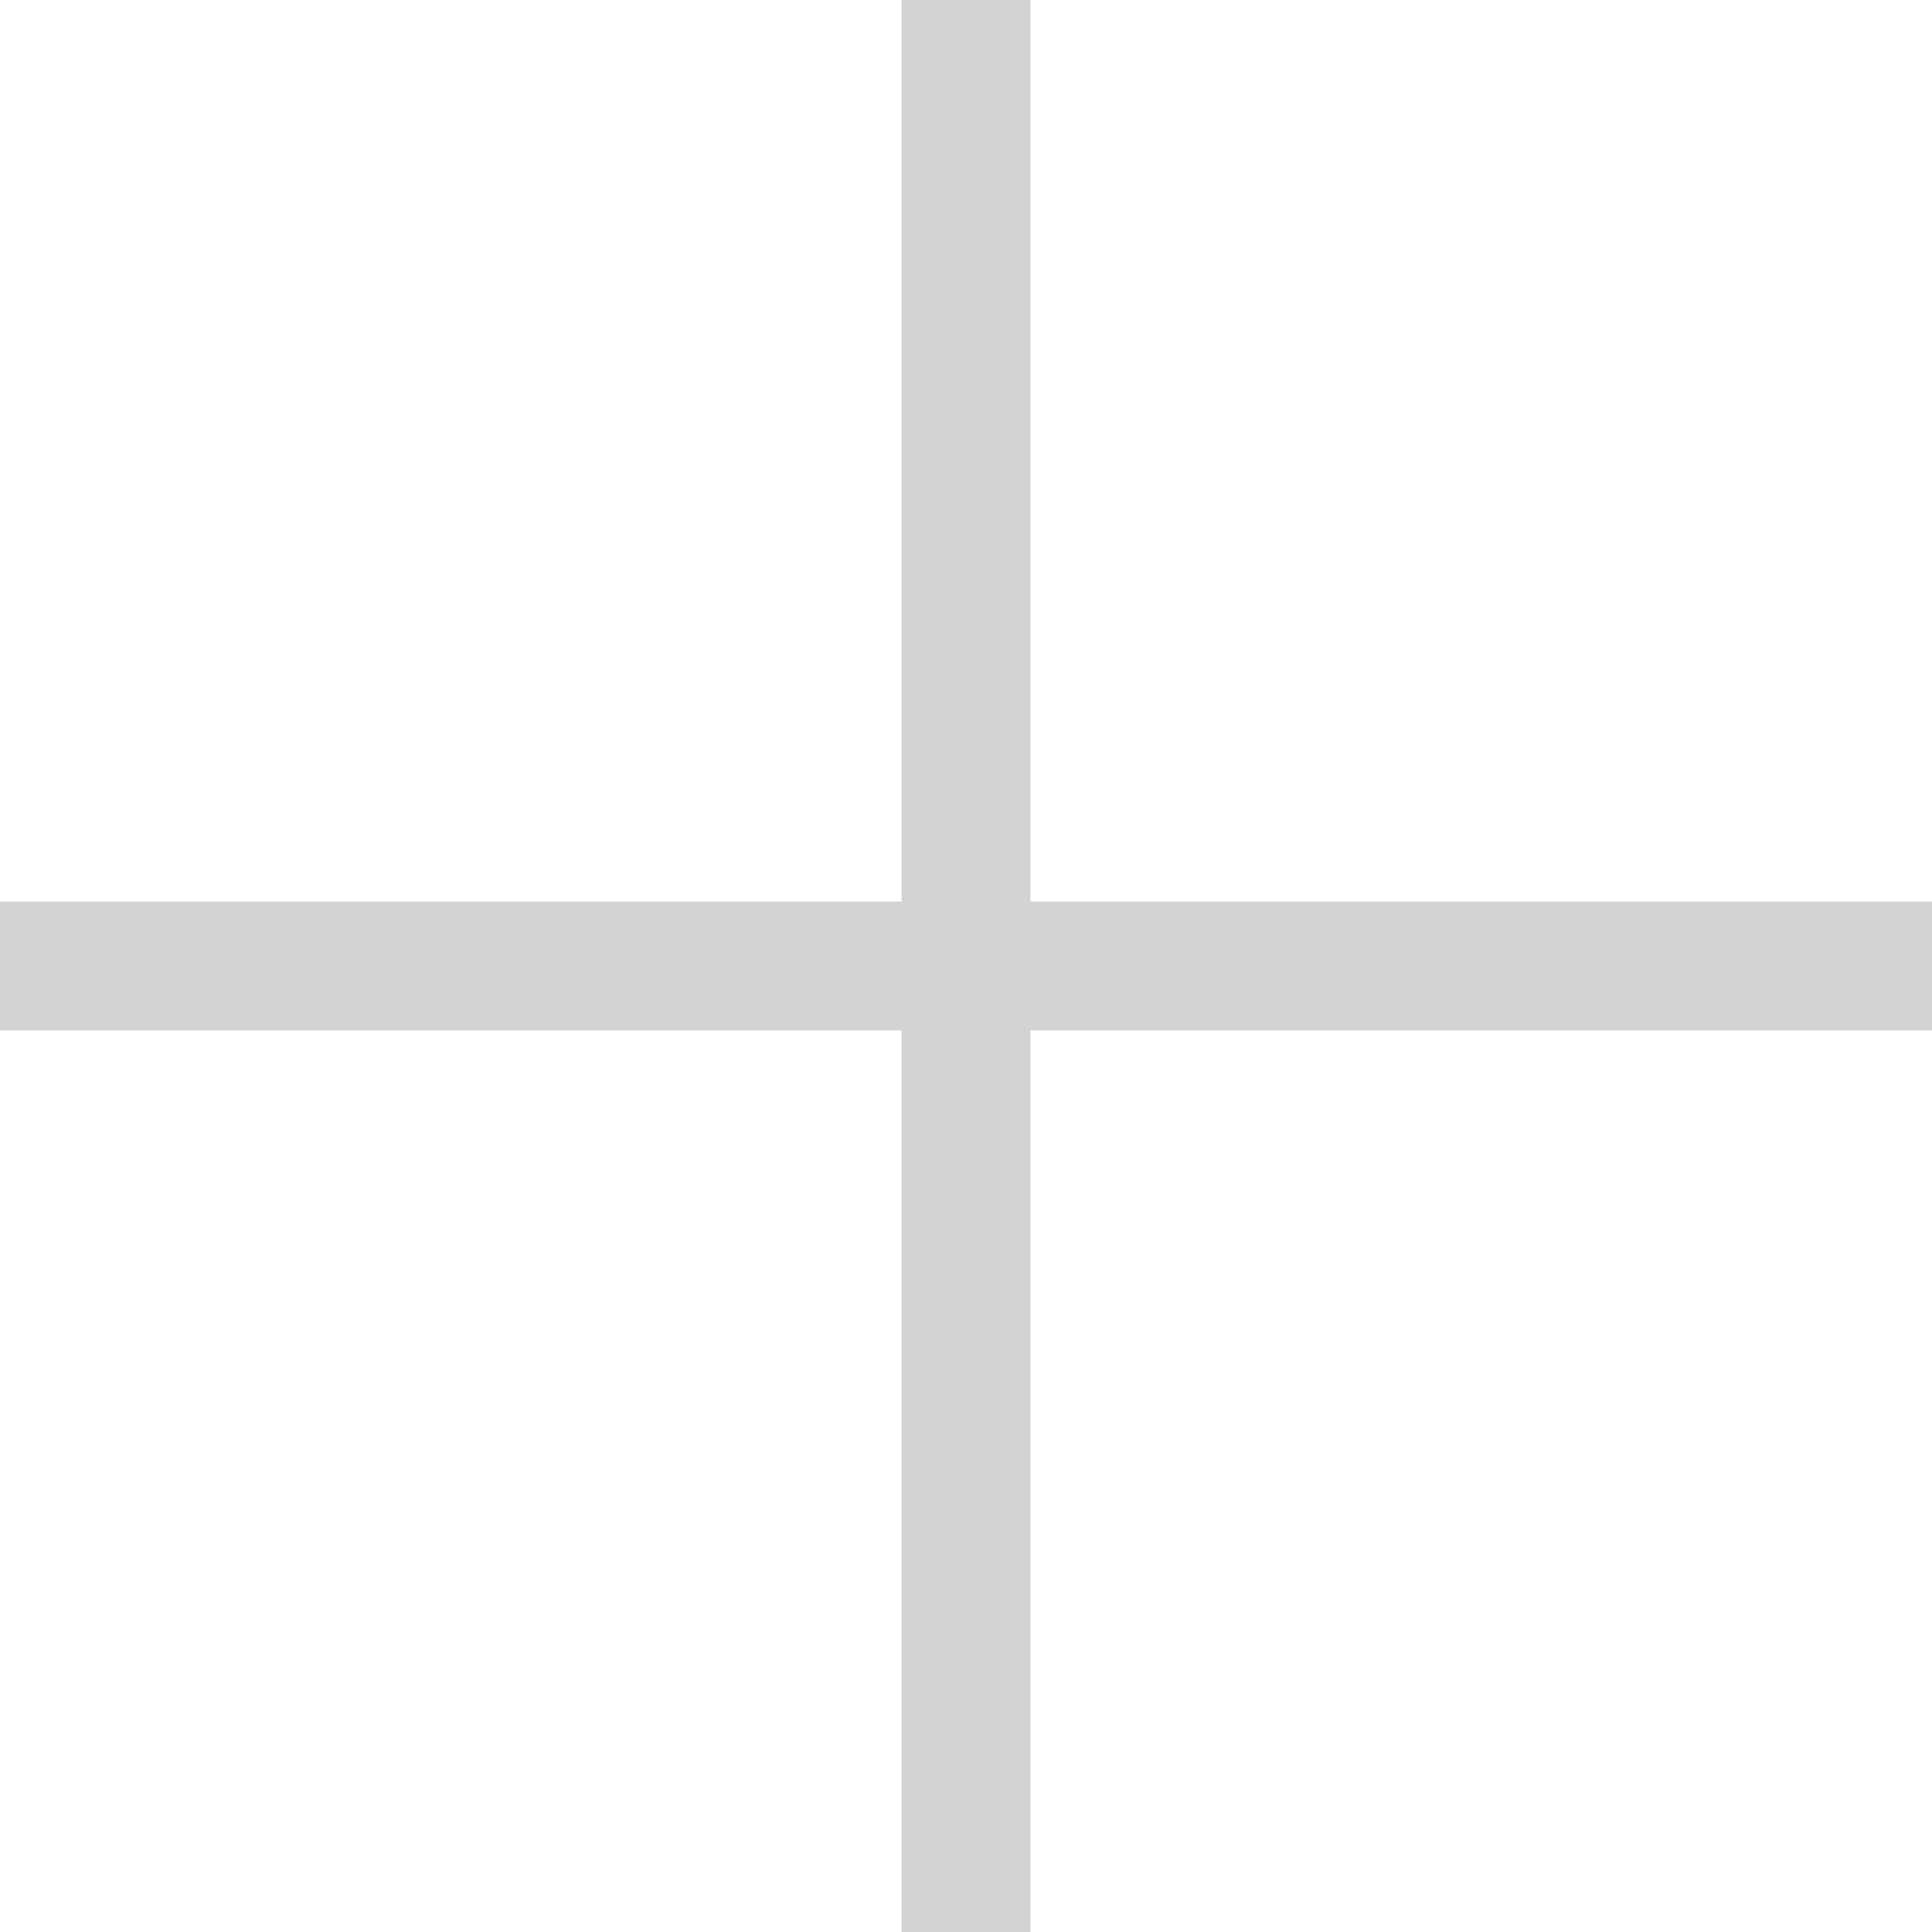
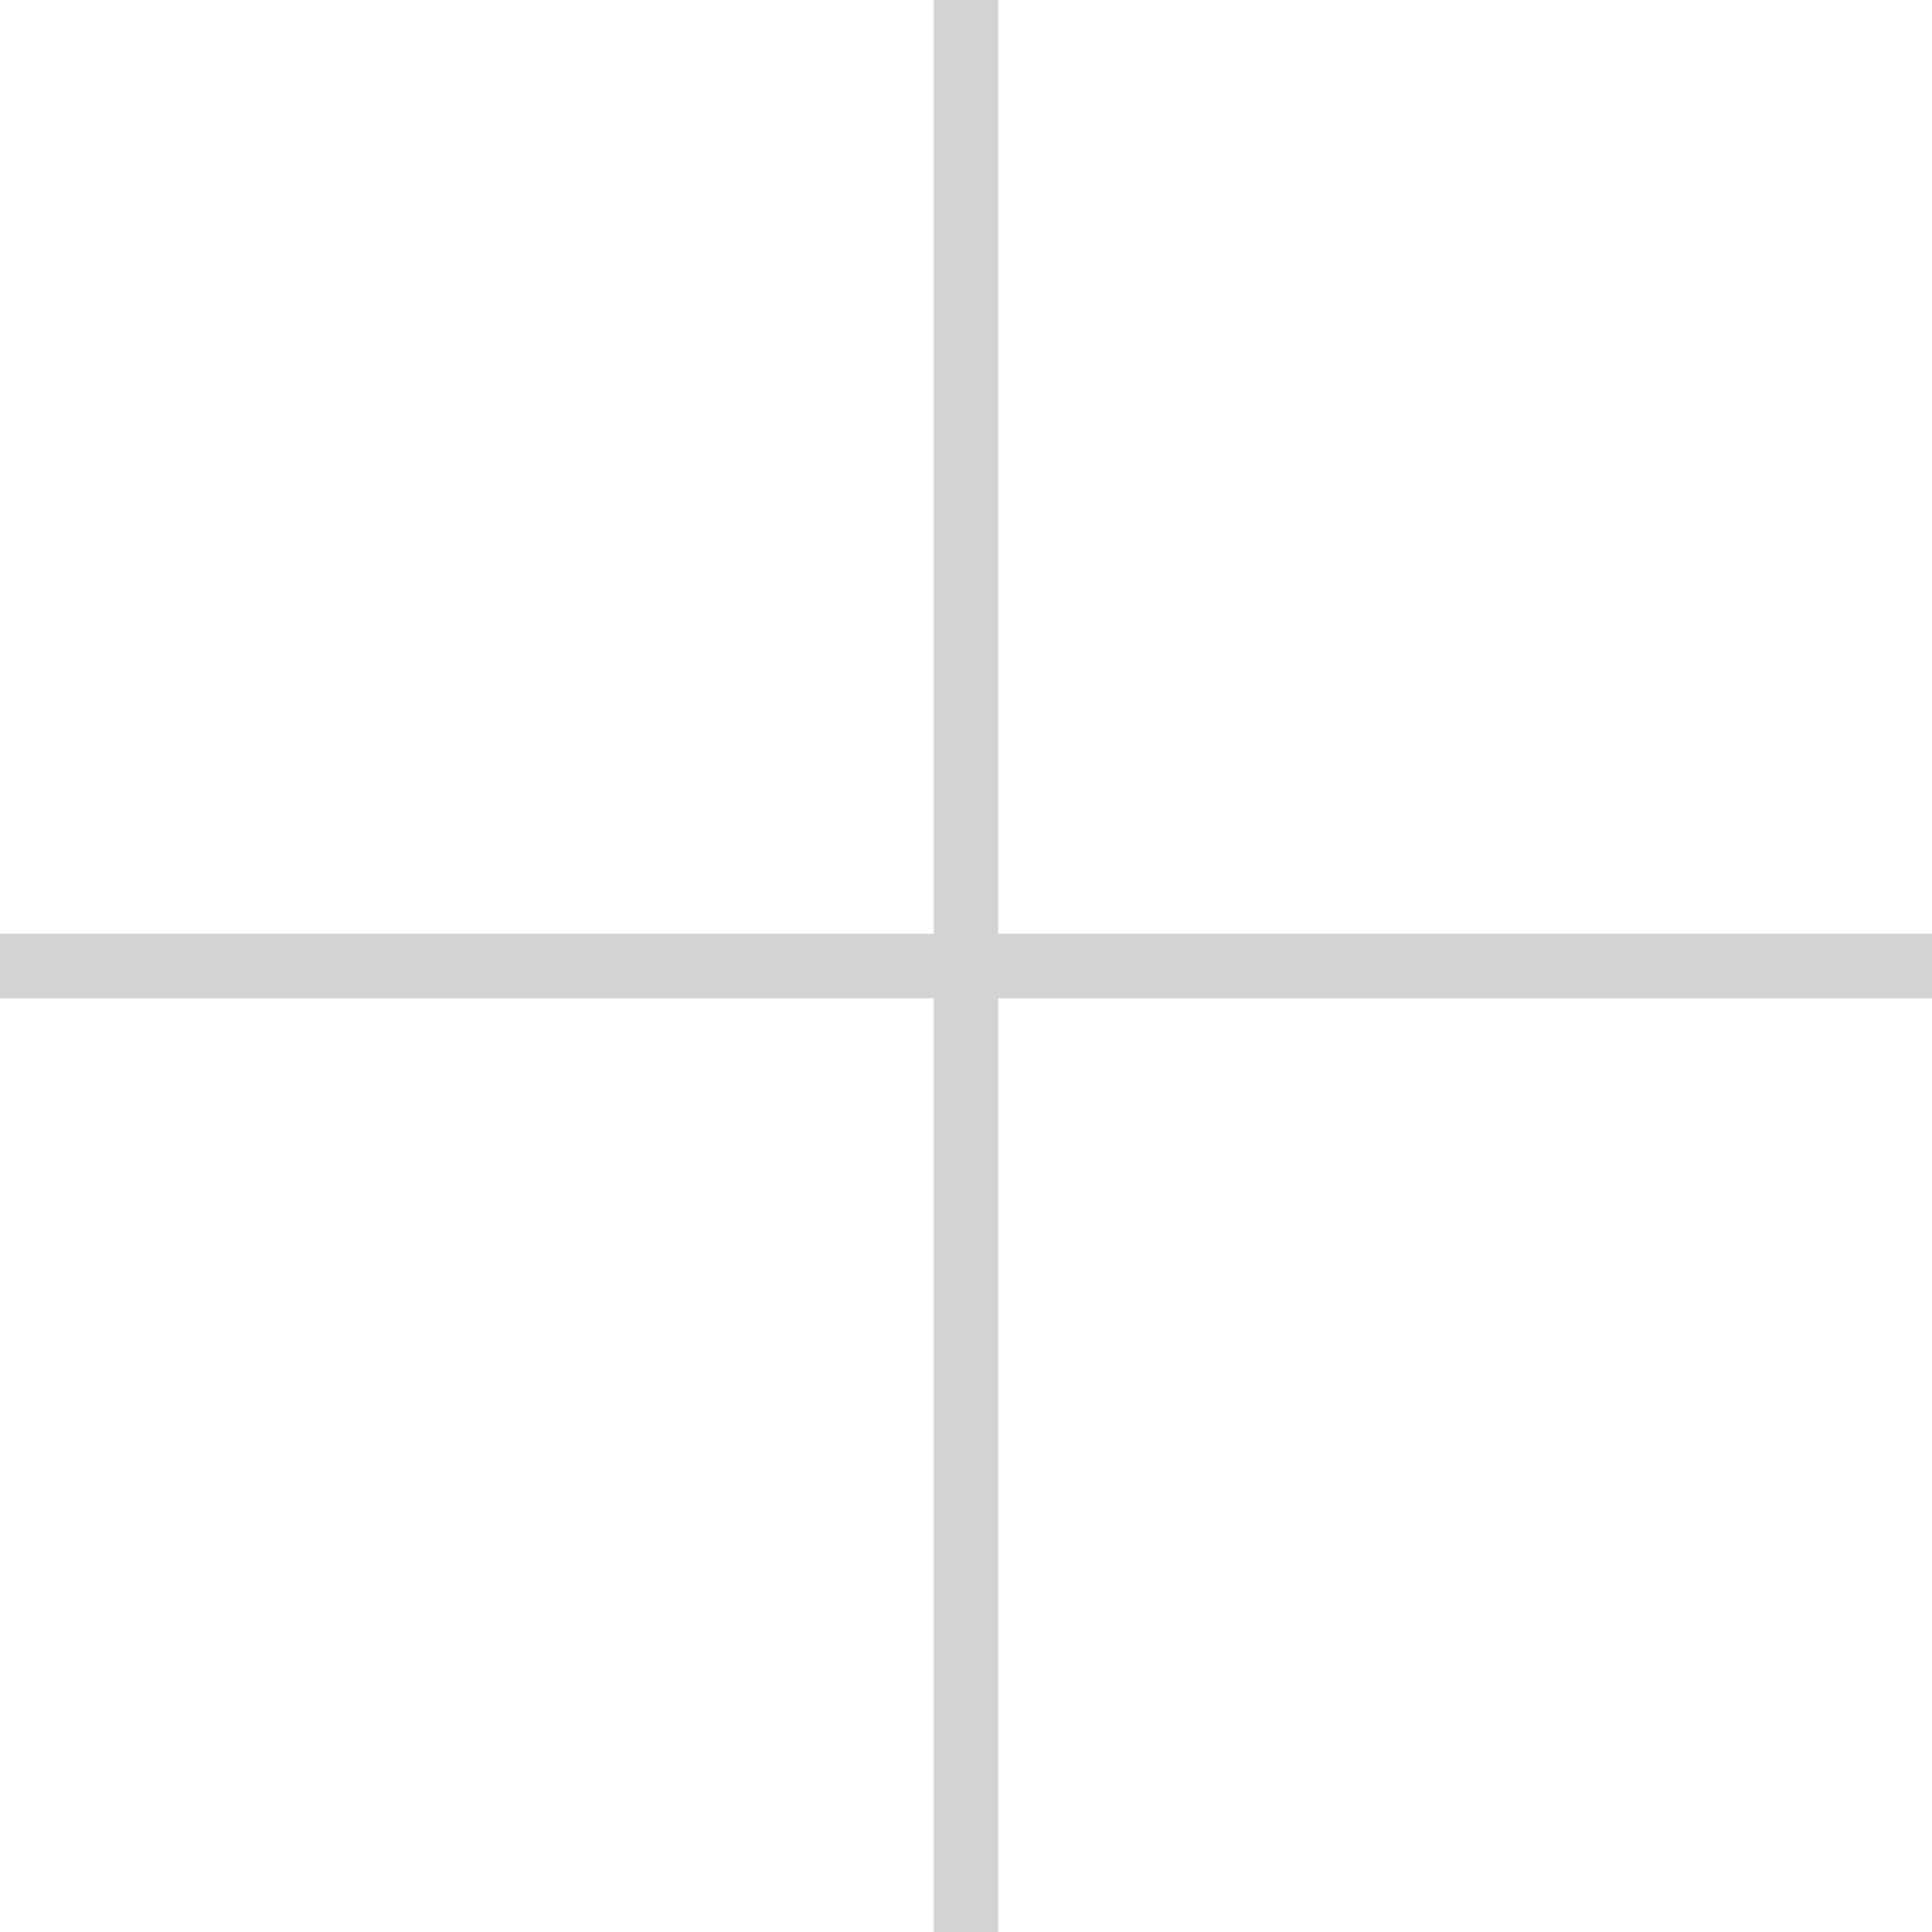
<svg xmlns="http://www.w3.org/2000/svg" width="30" height="30" viewBox="0 0 30 30" fill="none">
-   <line x1="15" x2="15" y2="30" stroke="#D3D3D3" stroke-width="2" />
-   <line x1="30" y1="15" y2="15" stroke="#D3D3D3" stroke-width="2" />
+   <line x1="15" x2="15" y2="30" stroke="#D3D3D3" stroke-width="1" />
+   <line x1="30" y1="15" y2="15" stroke="#D3D3D3" stroke-width="1" />
</svg>
